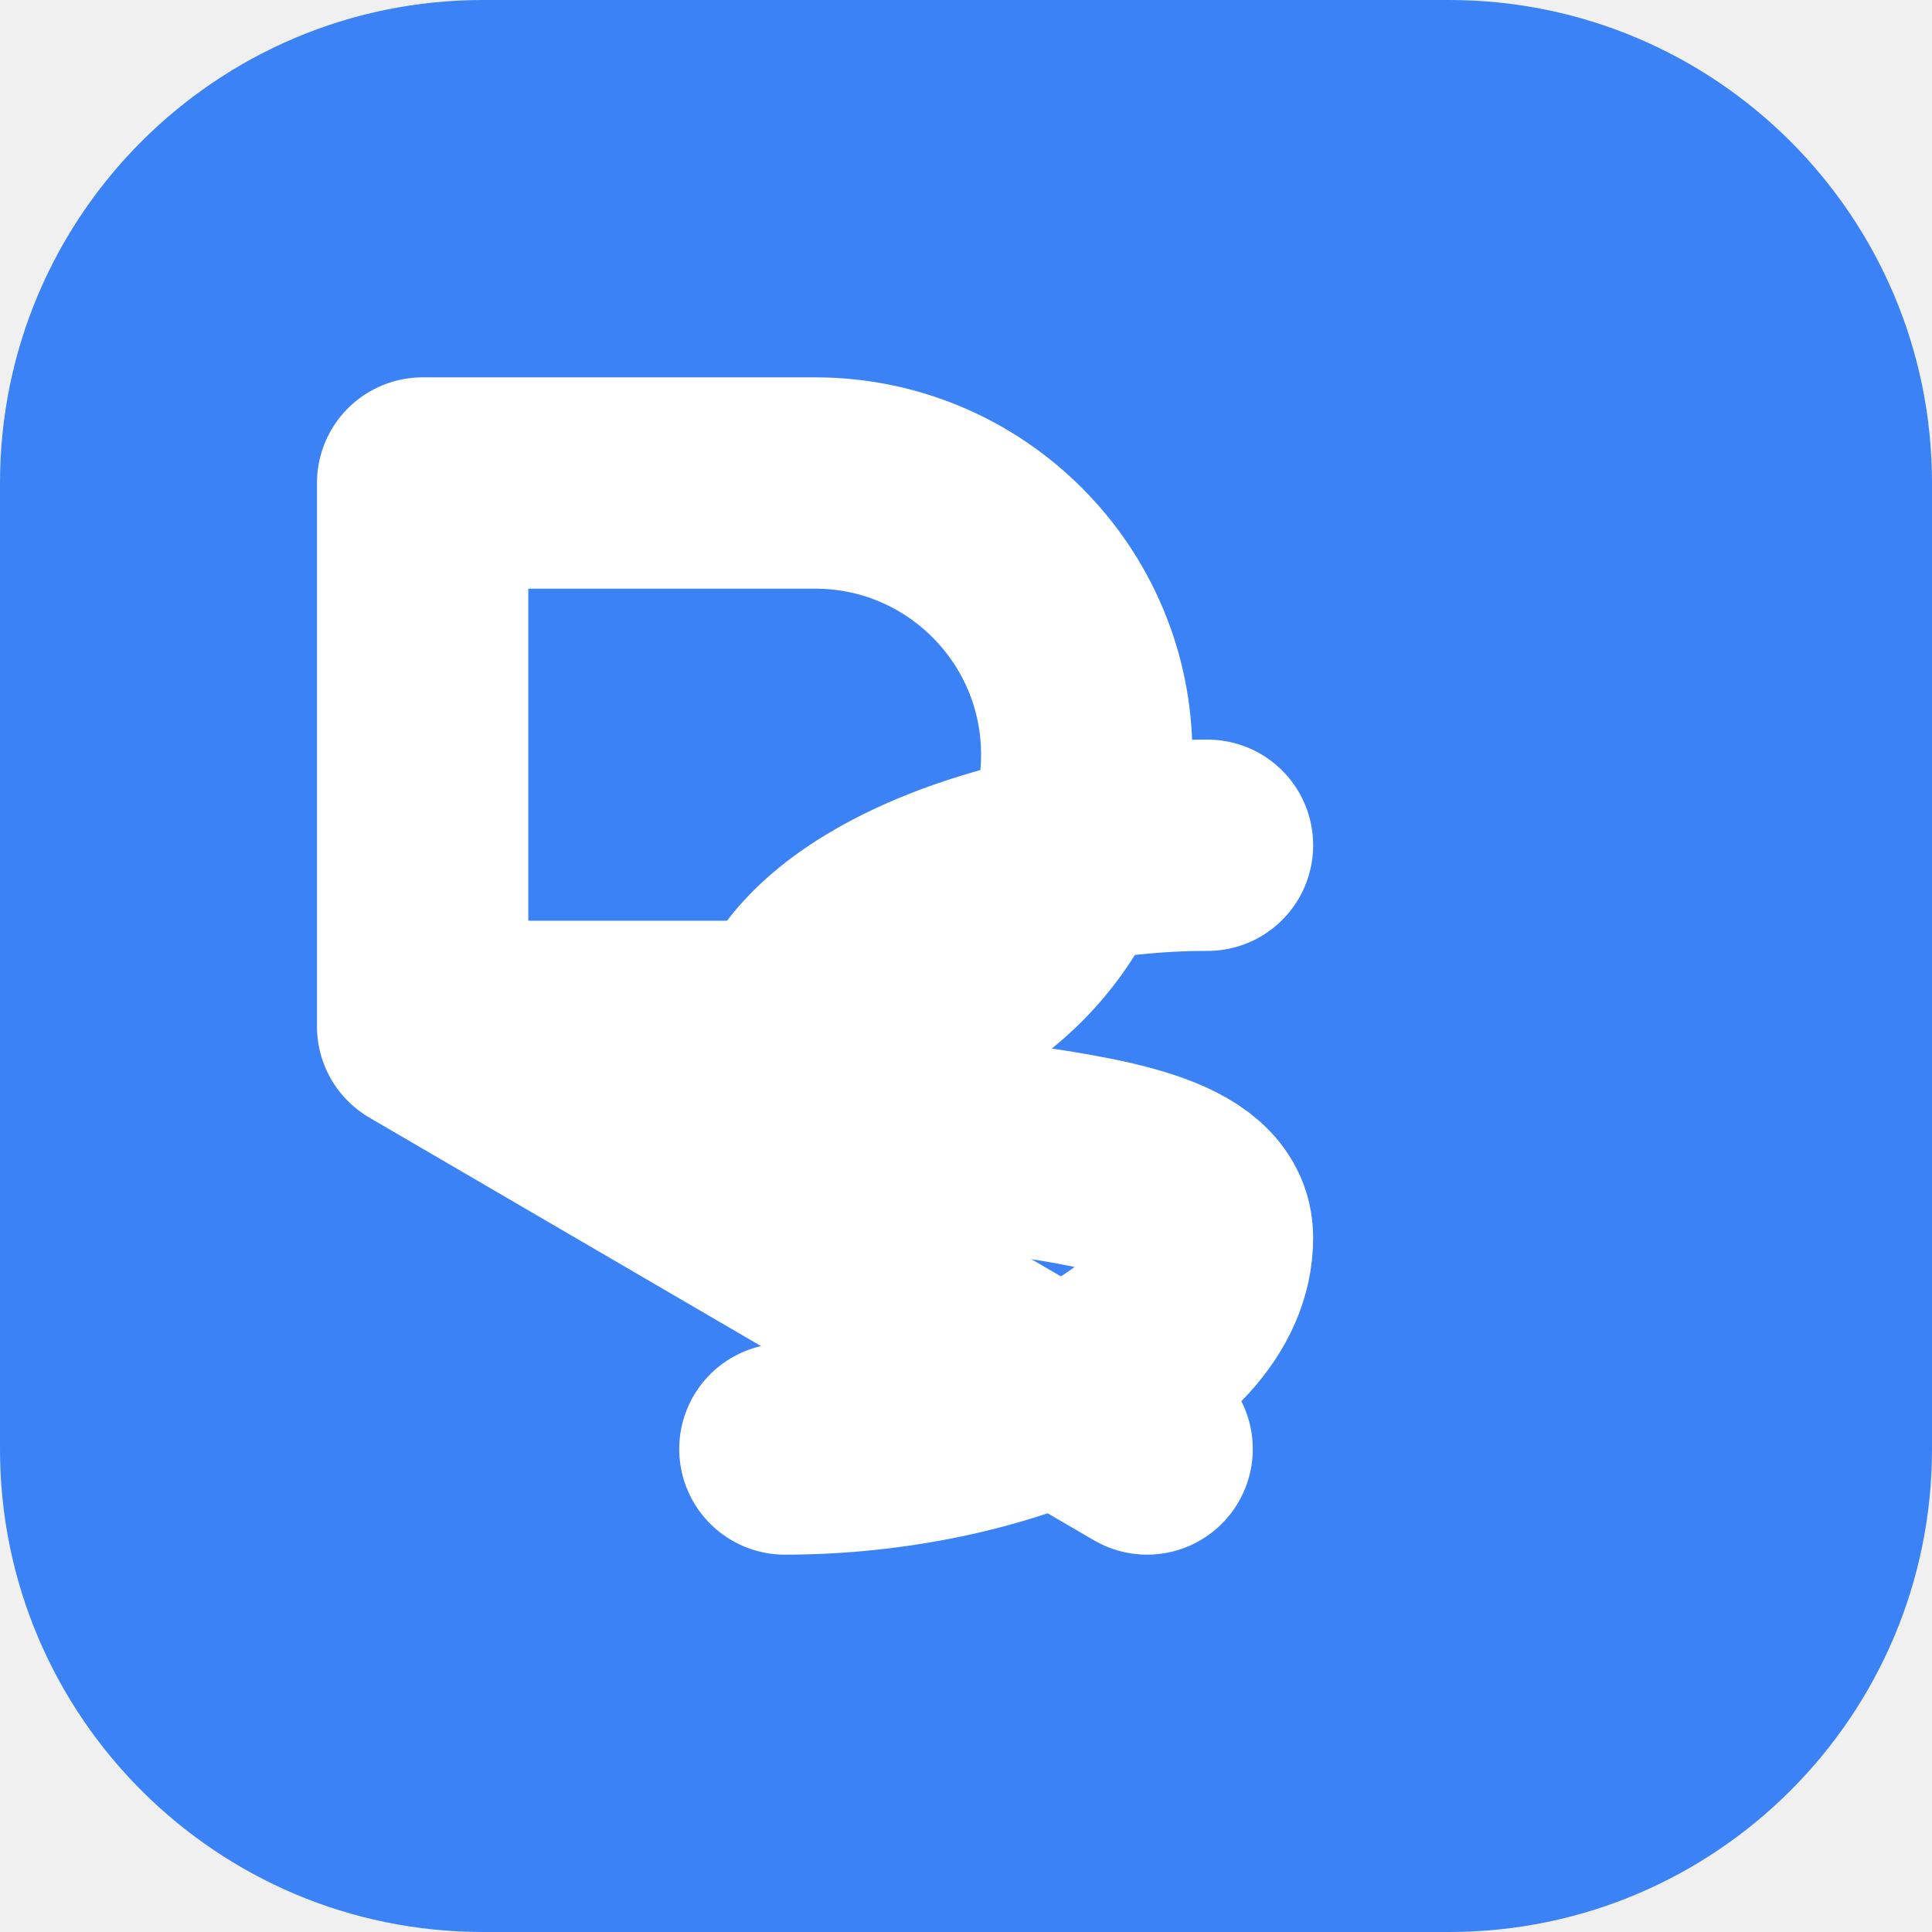
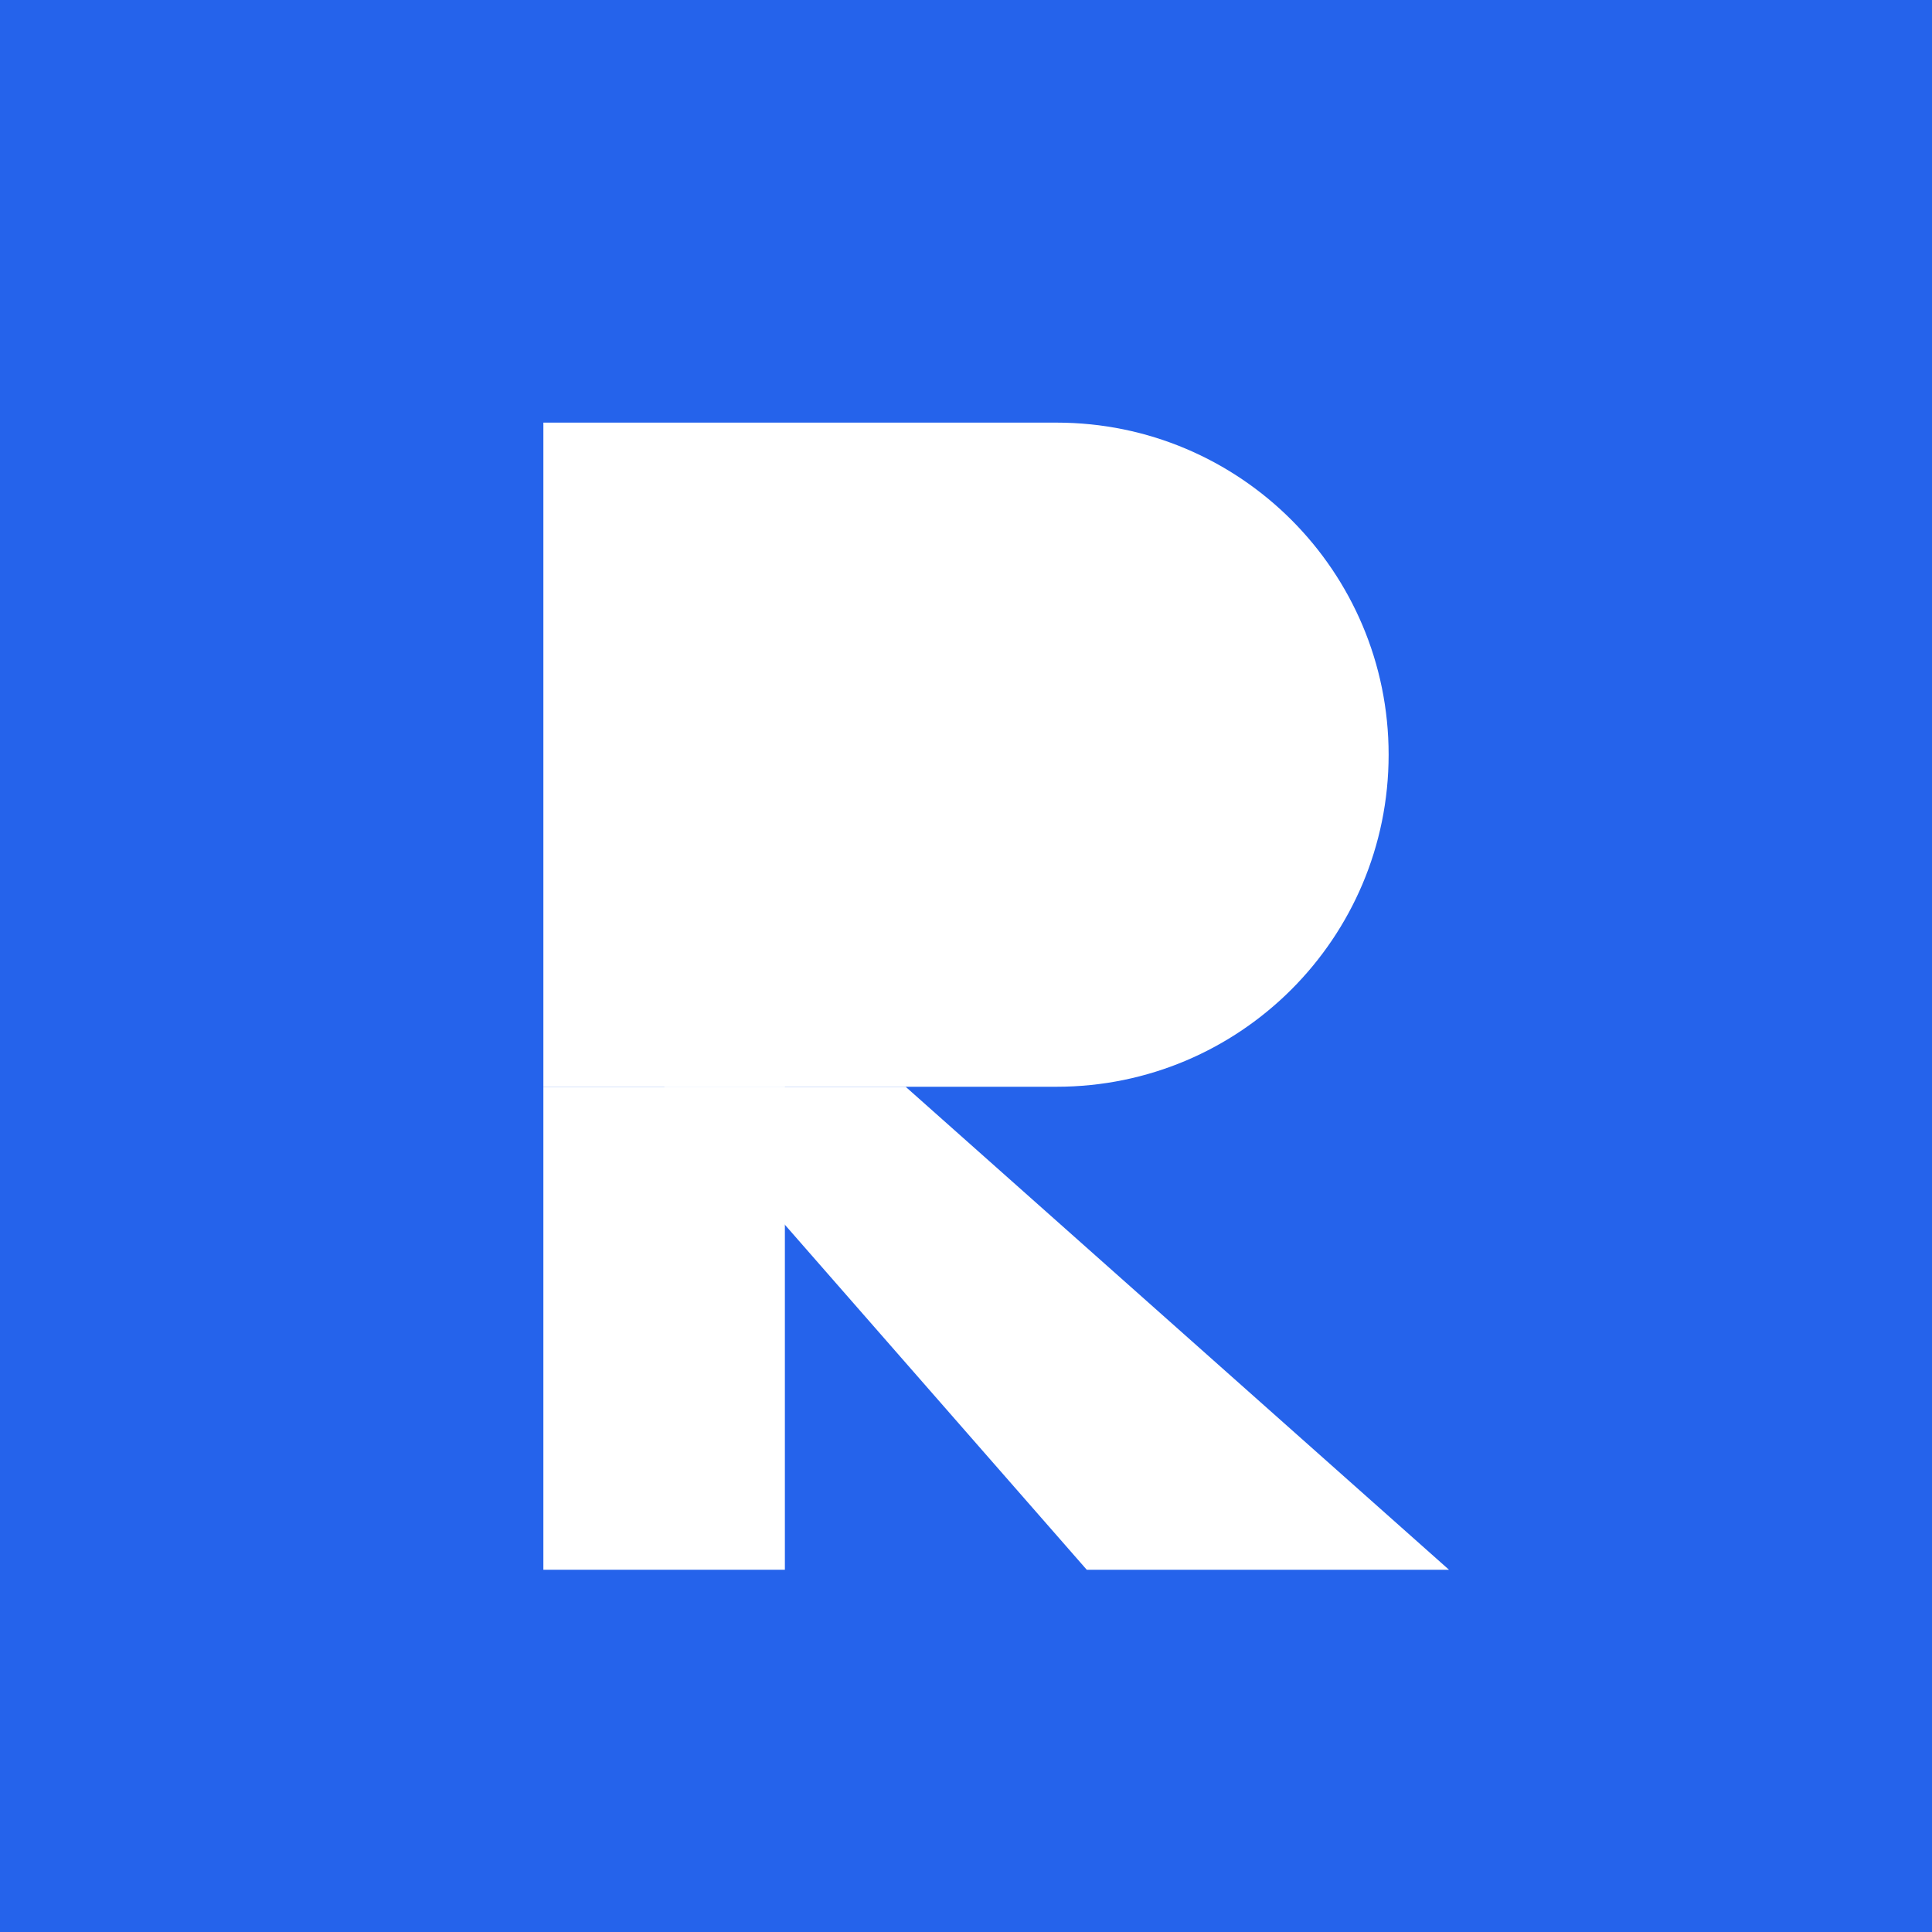
<svg xmlns="http://www.w3.org/2000/svg" width="32" height="32" viewBox="0 0 32 32" fill="none">
-   <rect width="32" height="32" rx="8" fill="#3b82f6" />
-   <path d="M7 8H13.5C15.985 8 18 10.015 18 12.5C18 14.985 15.985 17 13.5 17H7V8ZM7 17L19 24" stroke="white" stroke-width="3.5" stroke-linecap="round" stroke-linejoin="round" />
-   <path d="M13 24C16.5 24 20 22.5 20 20.5C20 18.5 13 19.5 13 17.5C13 15.5 16.5 14 20 14" stroke="white" stroke-width="3.5" stroke-linecap="round" stroke-linejoin="round" />
+   <rect width="32" height="32" fill="#2563eb" />
+   <path d="M9 7H17.5C20.538 7 23 9.462 23 12.5C23 15.538 20.538 18 17.5 18H9V7Z" fill="white" />
+   <path d="M15 18L24 26H18L11 18H15Z" fill="white" />
+   <rect x="9" y="18" width="4" height="8" fill="white" />
</svg>
